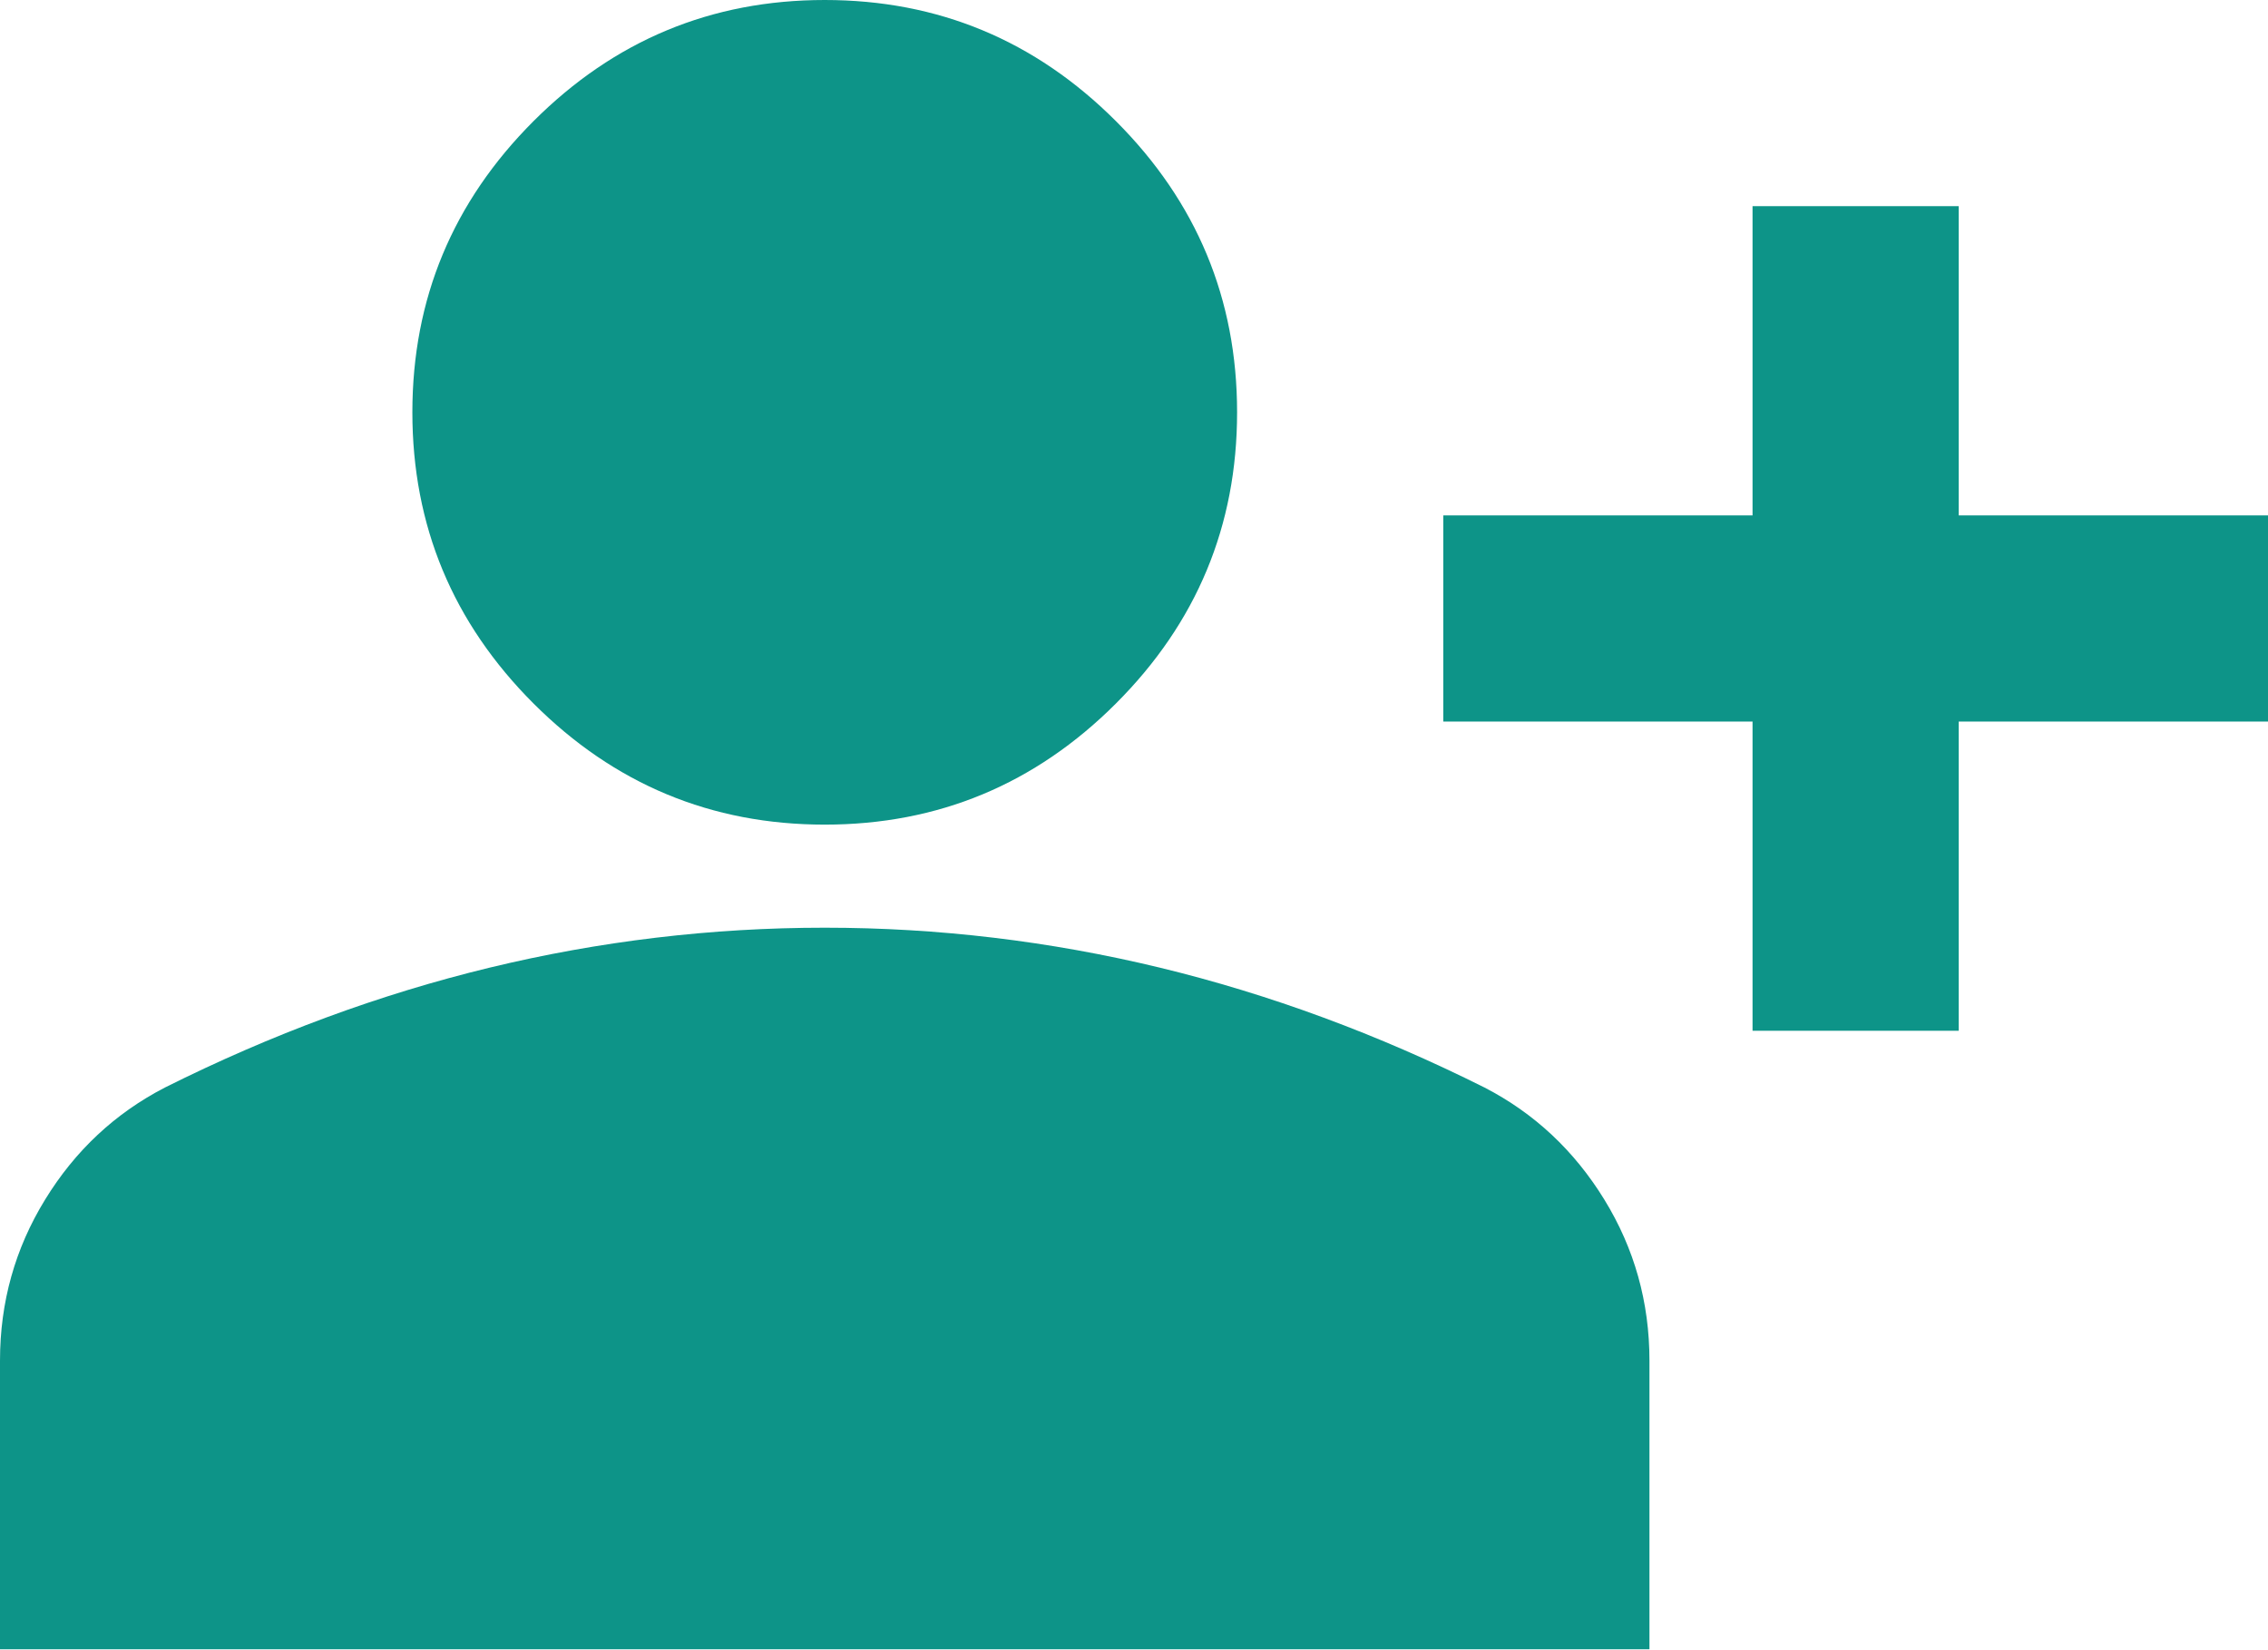
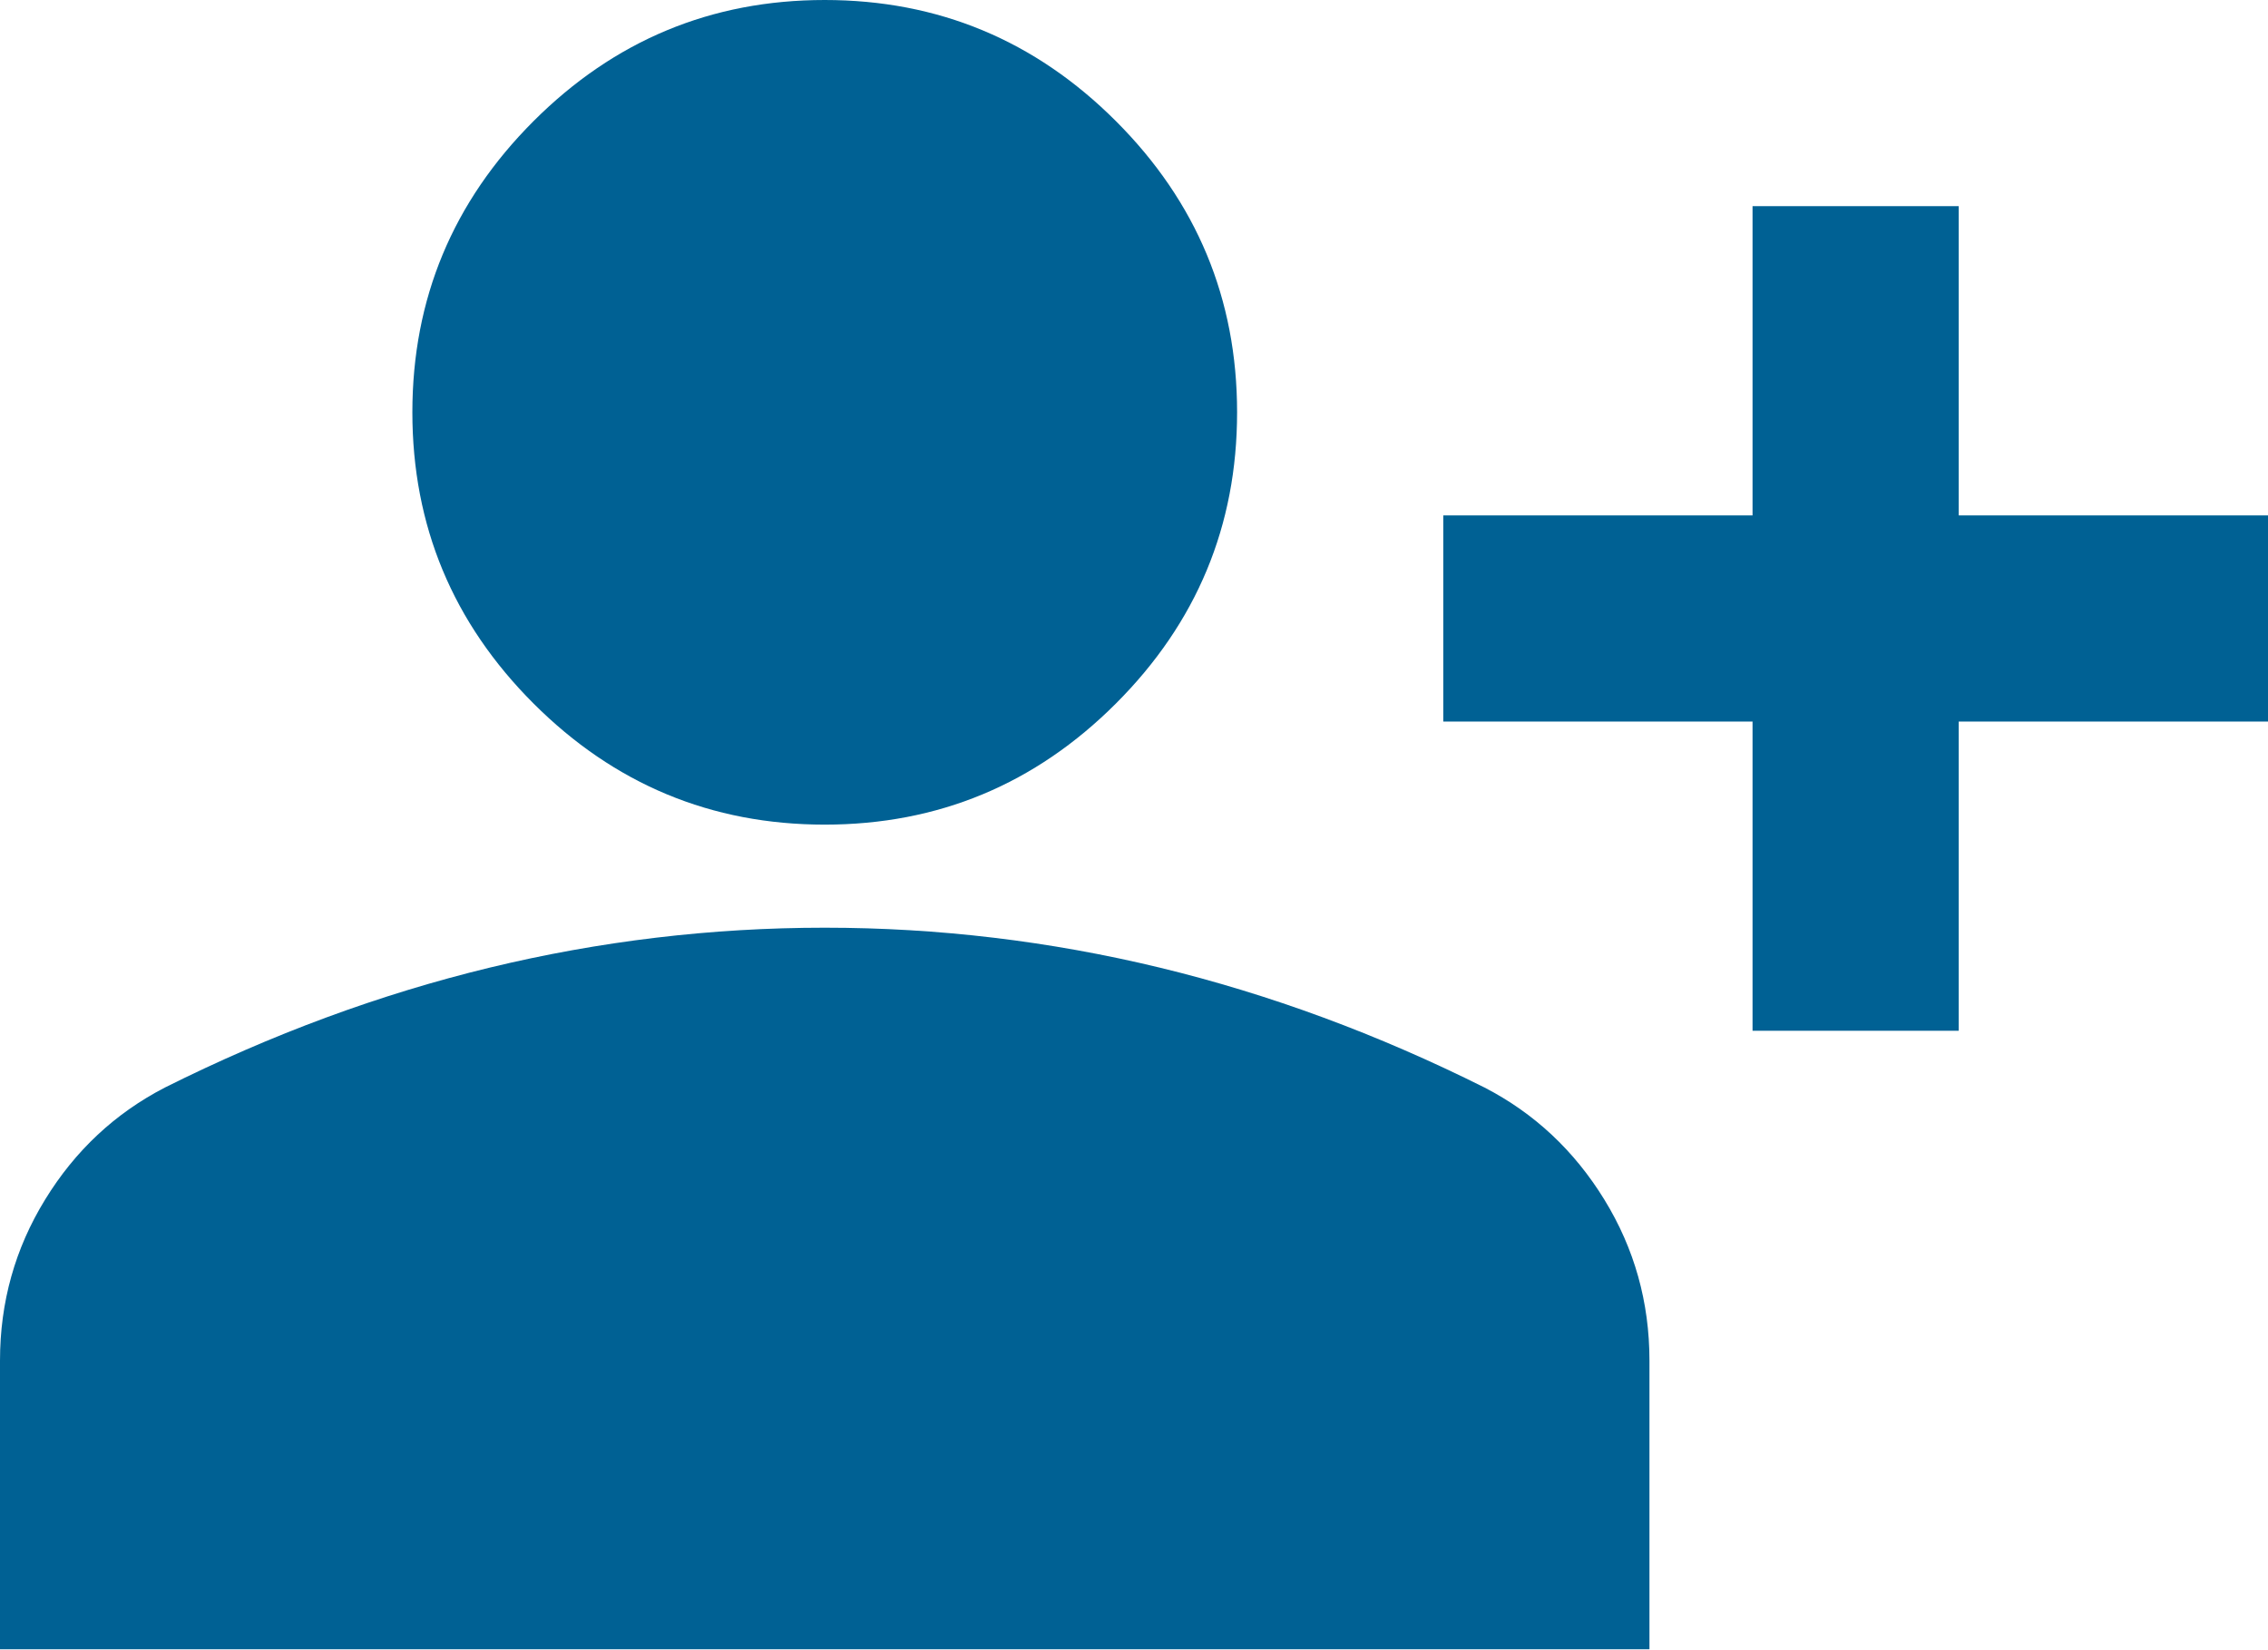
<svg xmlns="http://www.w3.org/2000/svg" preserveAspectRatio="none" overflow="visible" style="display: block;" width="27.5" height="20" viewBox="0 0 27.5 20" fill="none">
  <g id="Container">
-     <path id="Icon" d="M21.25 12.5V8.75H17.5V6.25H21.25V2.5H23.75V6.25H27.5V8.75H23.75V12.5H21.25V12.5M10 10C8.625 10 7.448 9.51 6.469 8.531C5.49 7.552 5 6.375 5 5C5 3.625 5.49 2.448 6.469 1.469C7.448 0.49 8.625 0 10 0C11.375 0 12.552 0.49 13.531 1.469C14.51 2.448 15 3.625 15 5C15 6.375 14.51 7.552 13.531 8.531C12.552 9.51 11.375 10 10 10V10M0 20V16.5C0 15.792 0.182 15.141 0.547 14.547C0.911 13.953 1.396 13.5 2 13.188C3.292 12.542 4.604 12.057 5.938 11.734C7.271 11.412 8.625 11.25 10 11.25C11.375 11.25 12.729 11.412 14.062 11.734C15.396 12.057 16.708 12.542 18 13.188C18.604 13.5 19.088 13.953 19.453 14.547C19.818 15.141 20 15.792 20 16.5V20H0V20" fill="#0d9488" />
+     <path id="Icon" d="M21.25 12.5V8.75H17.5V6.25H21.25V2.5H23.75V6.25H27.5V8.75H23.75V12.5H21.25V12.5M10 10C8.625 10 7.448 9.51 6.469 8.531C5.49 7.552 5 6.375 5 5C5 3.625 5.49 2.448 6.469 1.469C7.448 0.49 8.625 0 10 0C11.375 0 12.552 0.49 13.531 1.469C14.51 2.448 15 3.625 15 5C15 6.375 14.51 7.552 13.531 8.531C12.552 9.51 11.375 10 10 10V10M0 20V16.5C0 15.792 0.182 15.141 0.547 14.547C0.911 13.953 1.396 13.5 2 13.188C3.292 12.542 4.604 12.057 5.938 11.734C7.271 11.412 8.625 11.25 10 11.25C11.375 11.25 12.729 11.412 14.062 11.734C15.396 12.057 16.708 12.542 18 13.188C18.604 13.5 19.088 13.953 19.453 14.547C19.818 15.141 20 15.792 20 16.5V20H0V20" fill="#006194" />
  </g>
</svg>
